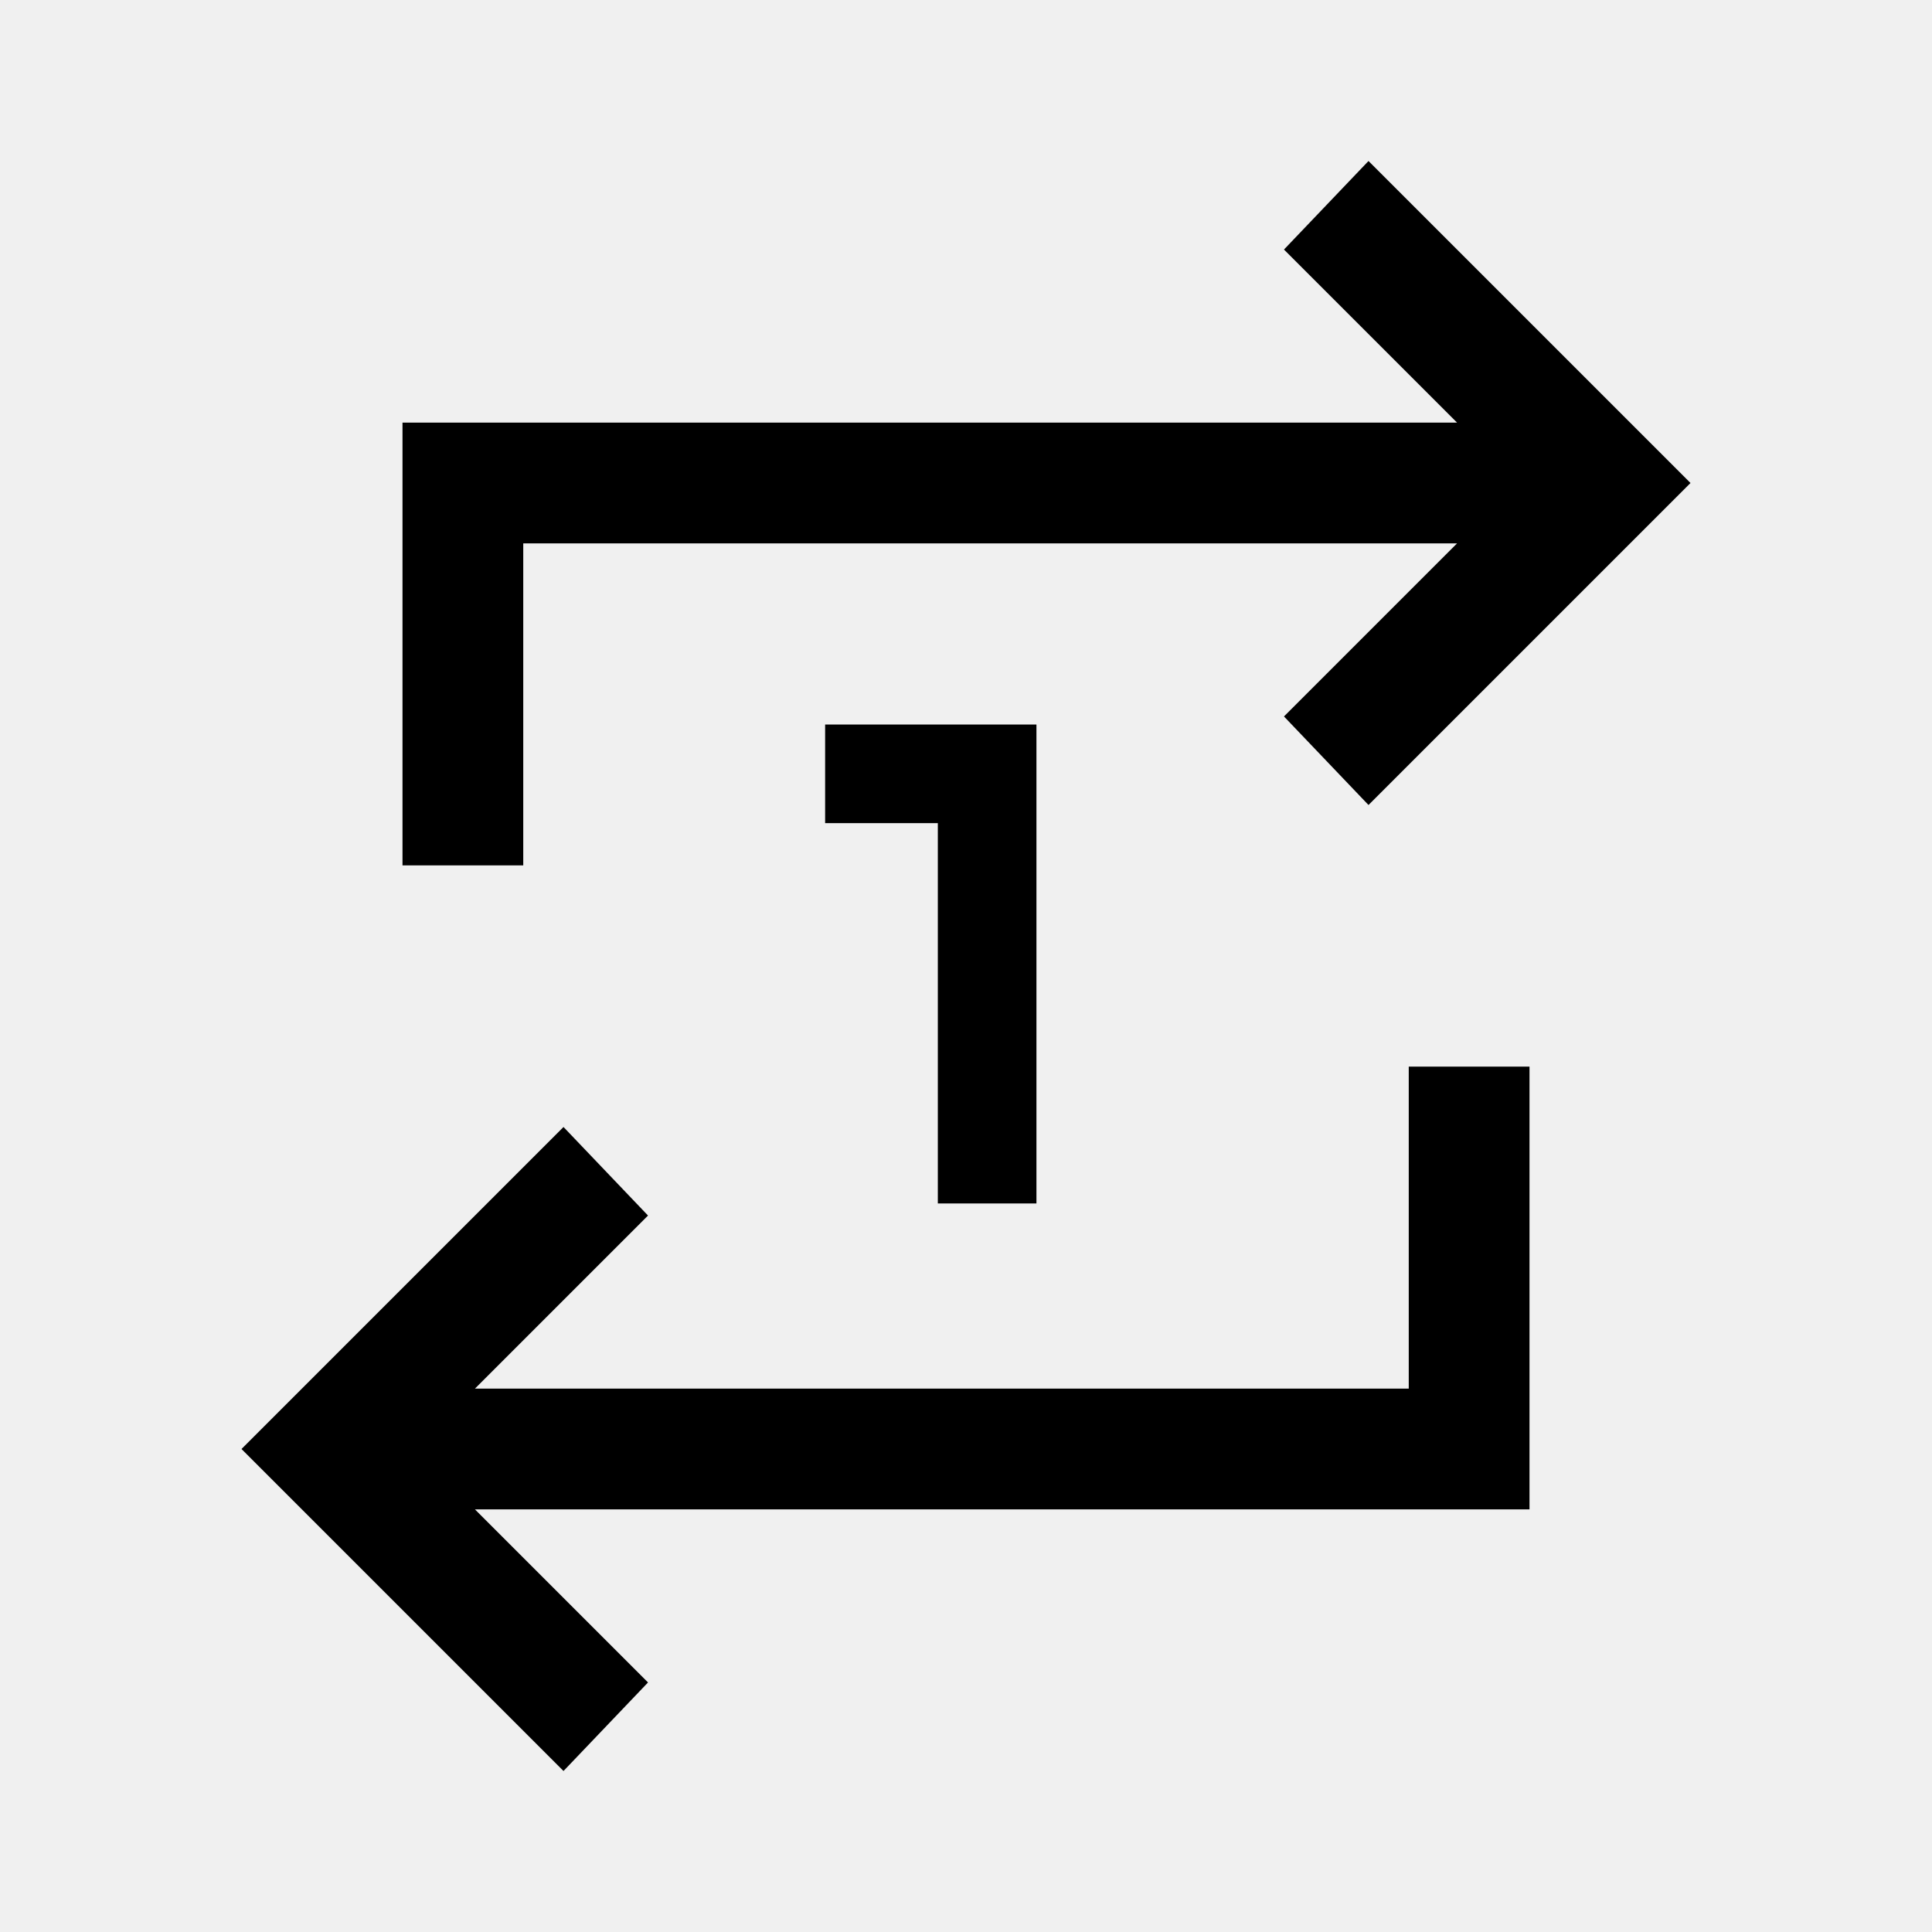
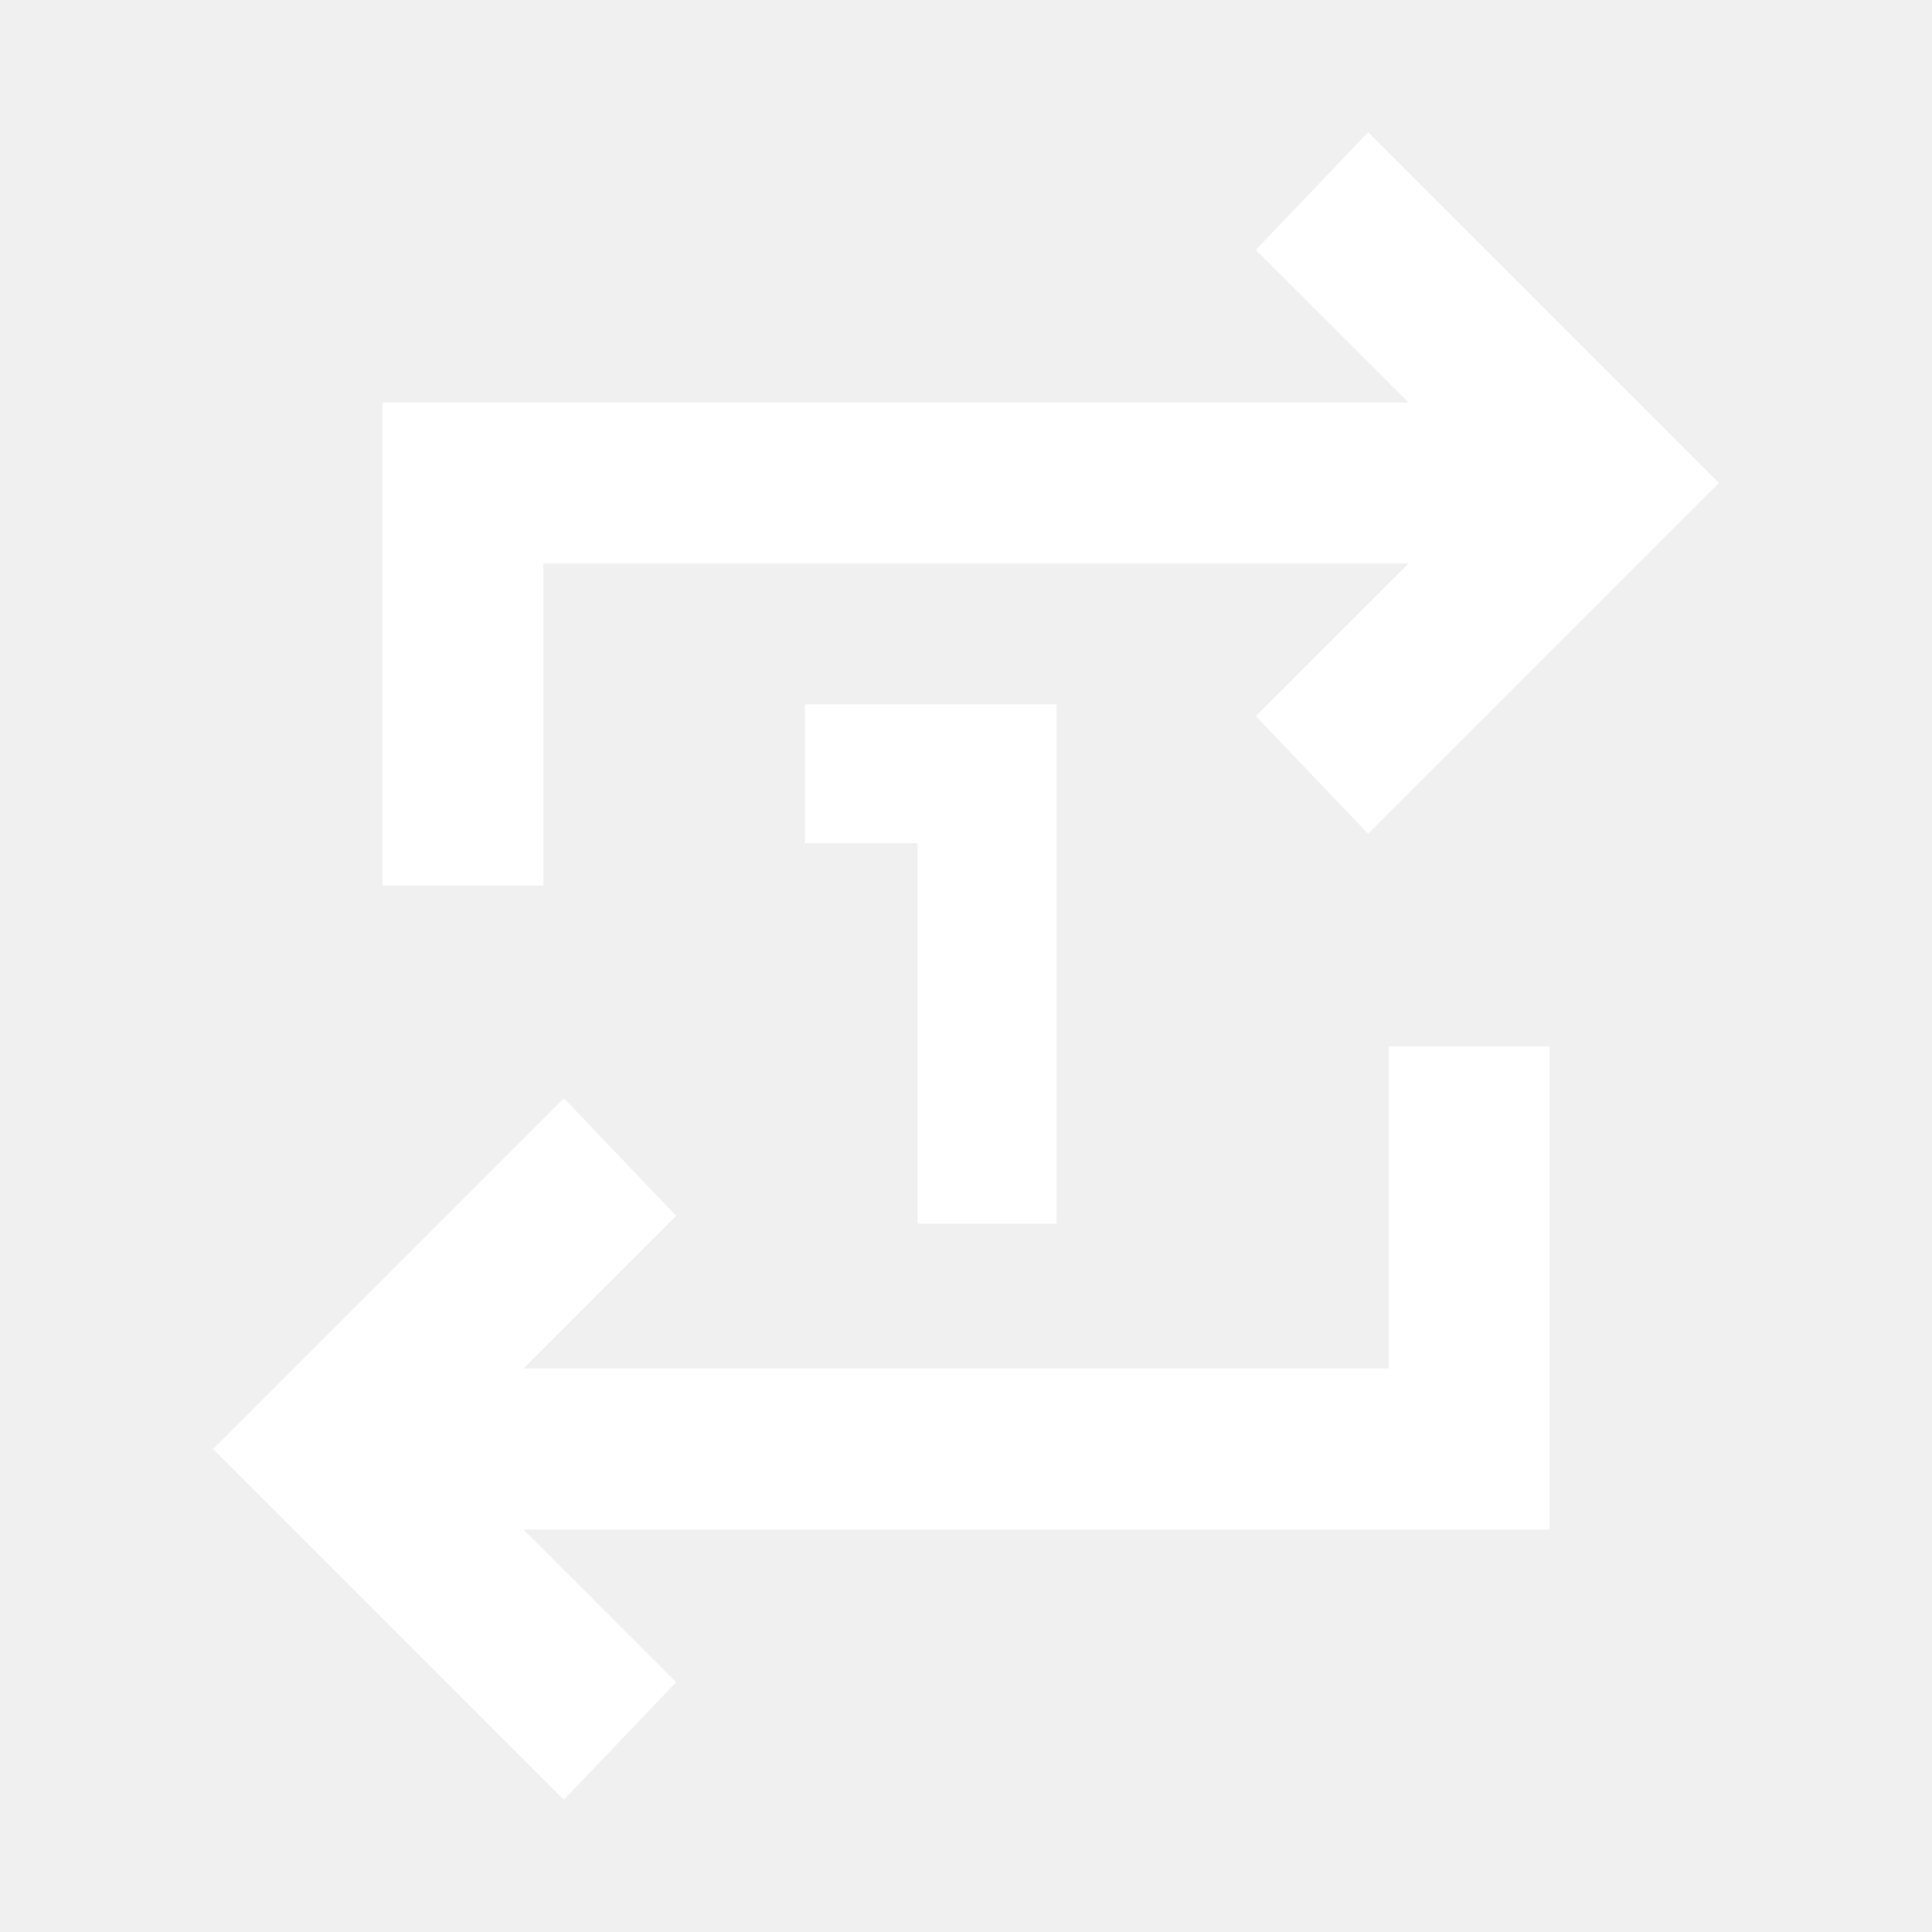
- <svg xmlns="http://www.w3.org/2000/svg" height="48" width="48">
+ <svg xmlns="http://www.w3.org/2000/svg" height="48" width="48" fill="#fff" stroke="#fff">
  <path d="m14 44-8-8 8-8 2.1 2.2-4.3 4.3H35v-8h3v11H11.8l4.3 4.3Zm9.3-14.1v-9.45h-2.8V18h5.25v11.9ZM10 21.5v-11h26.2l-4.3-4.3L34 4l8 8-8 8-2.1-2.2 4.3-4.3H13v8Z" />
</svg>
